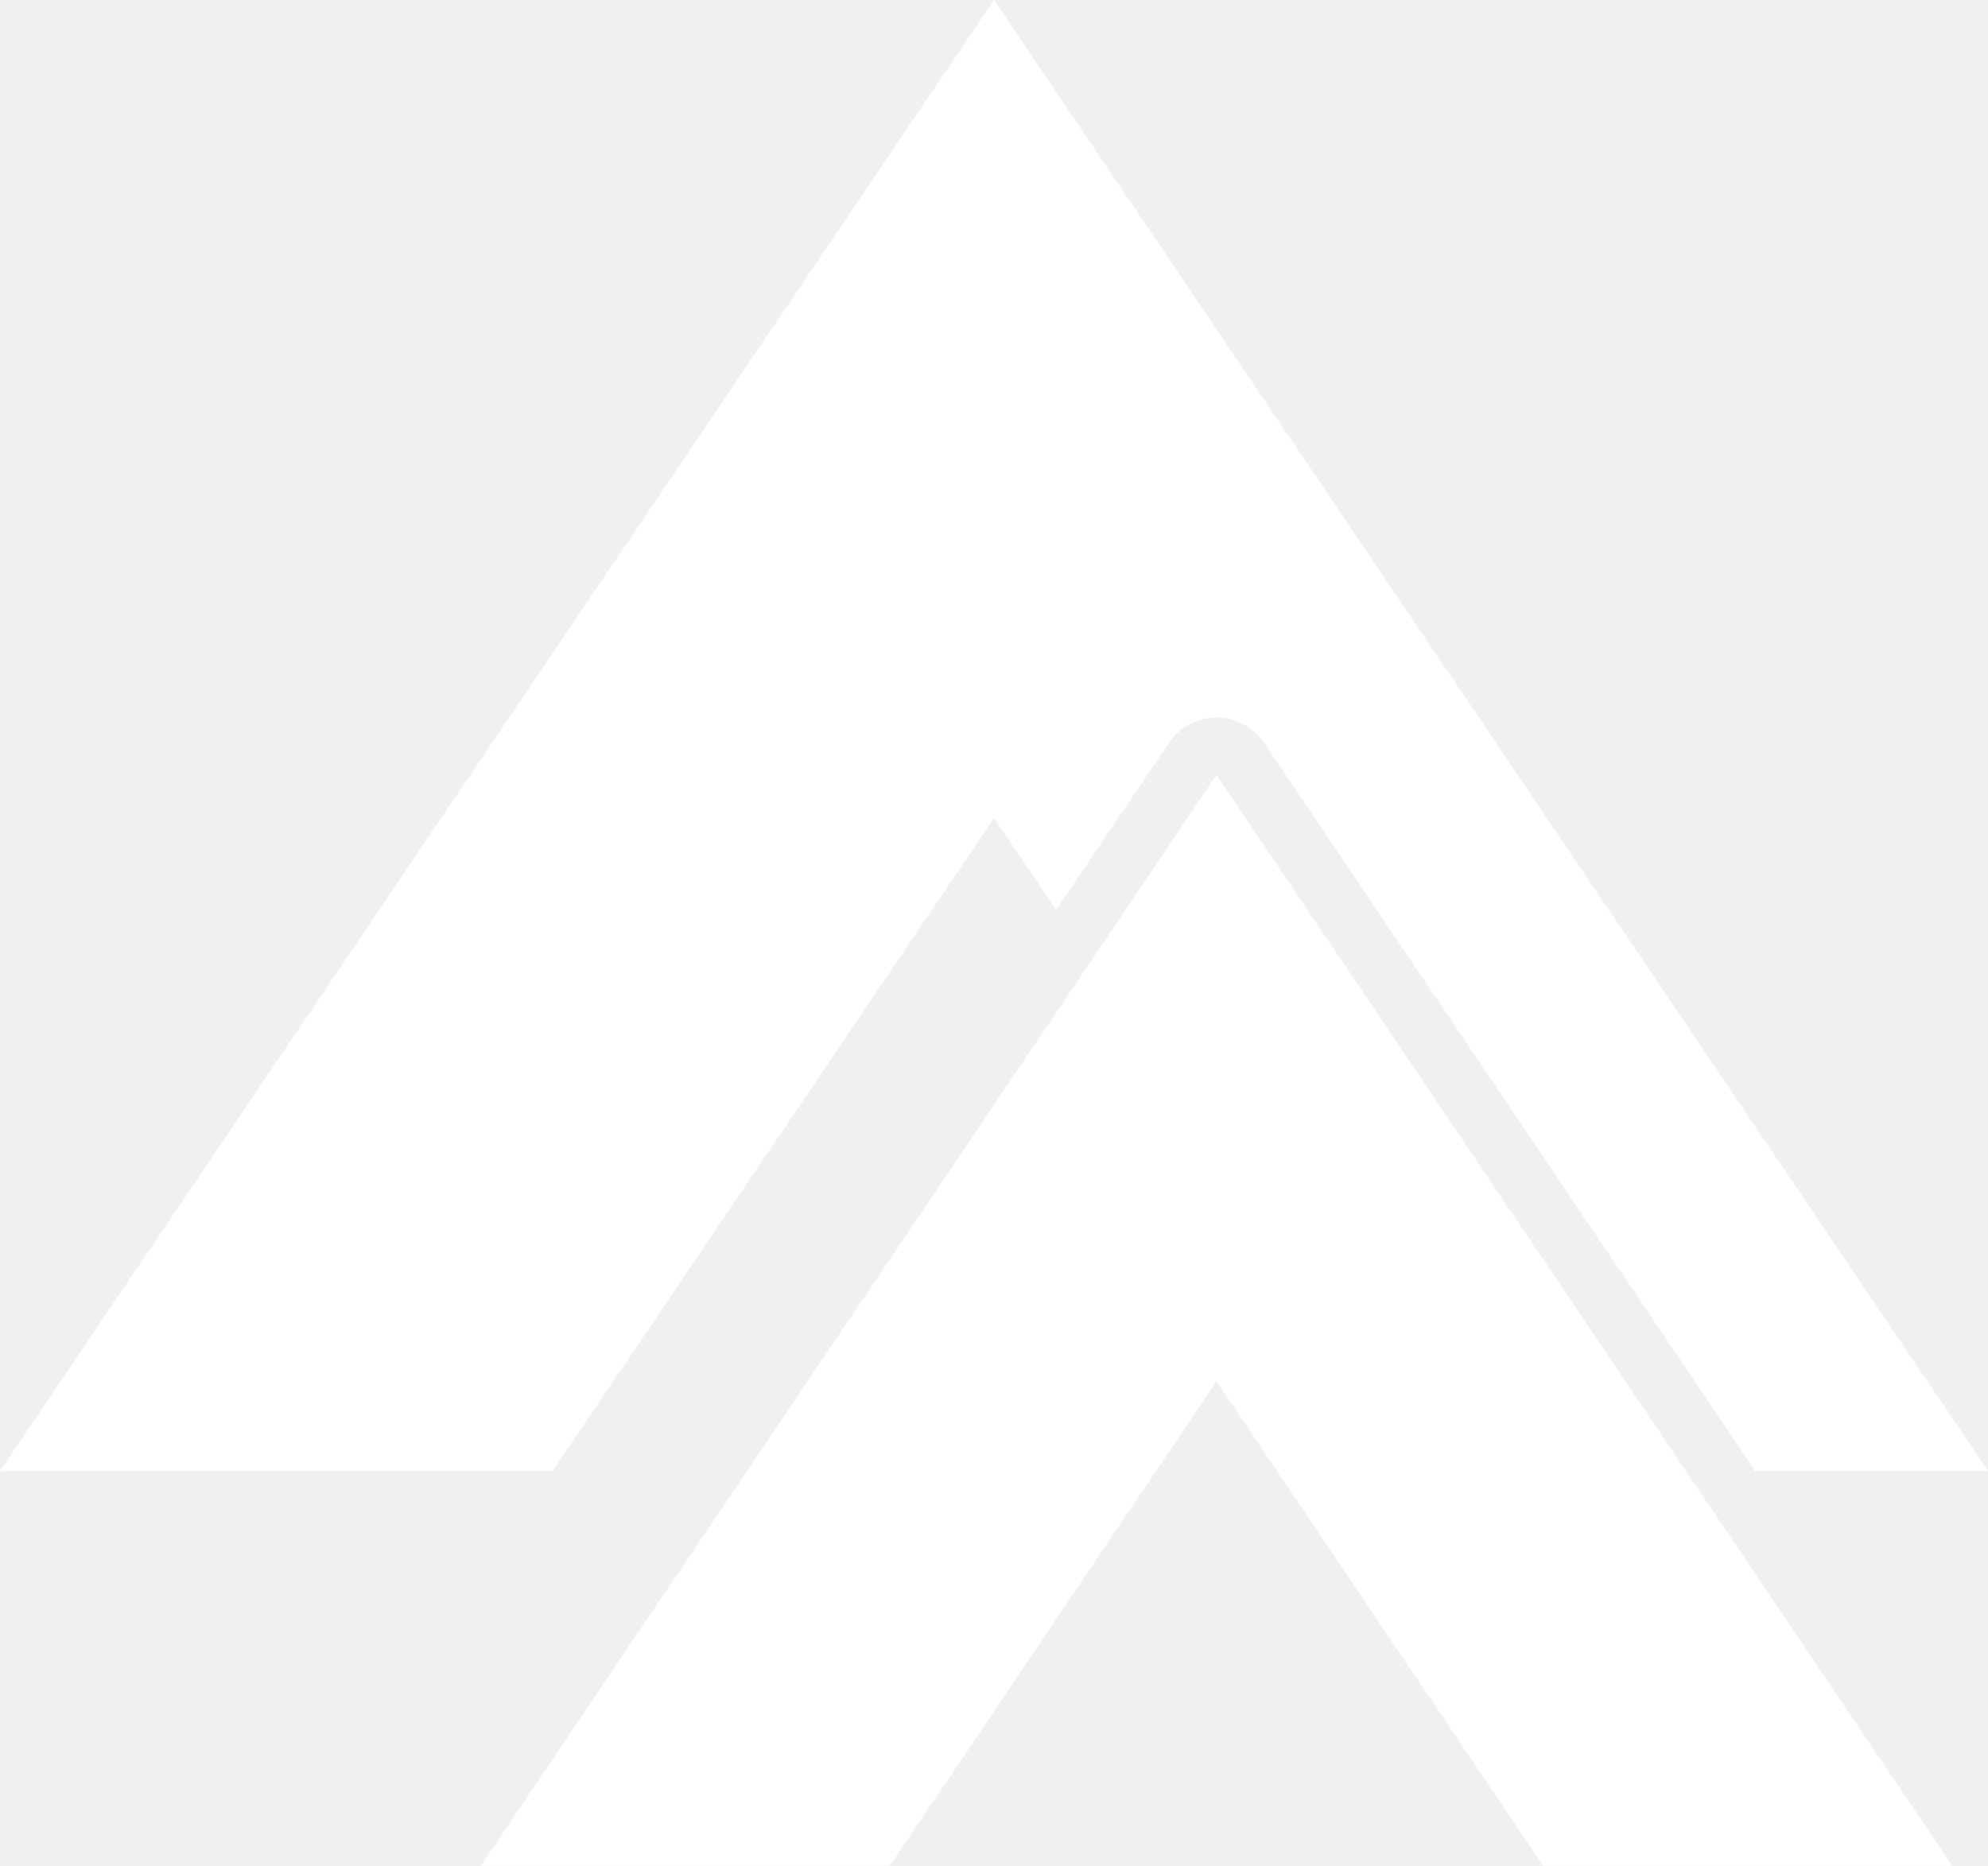
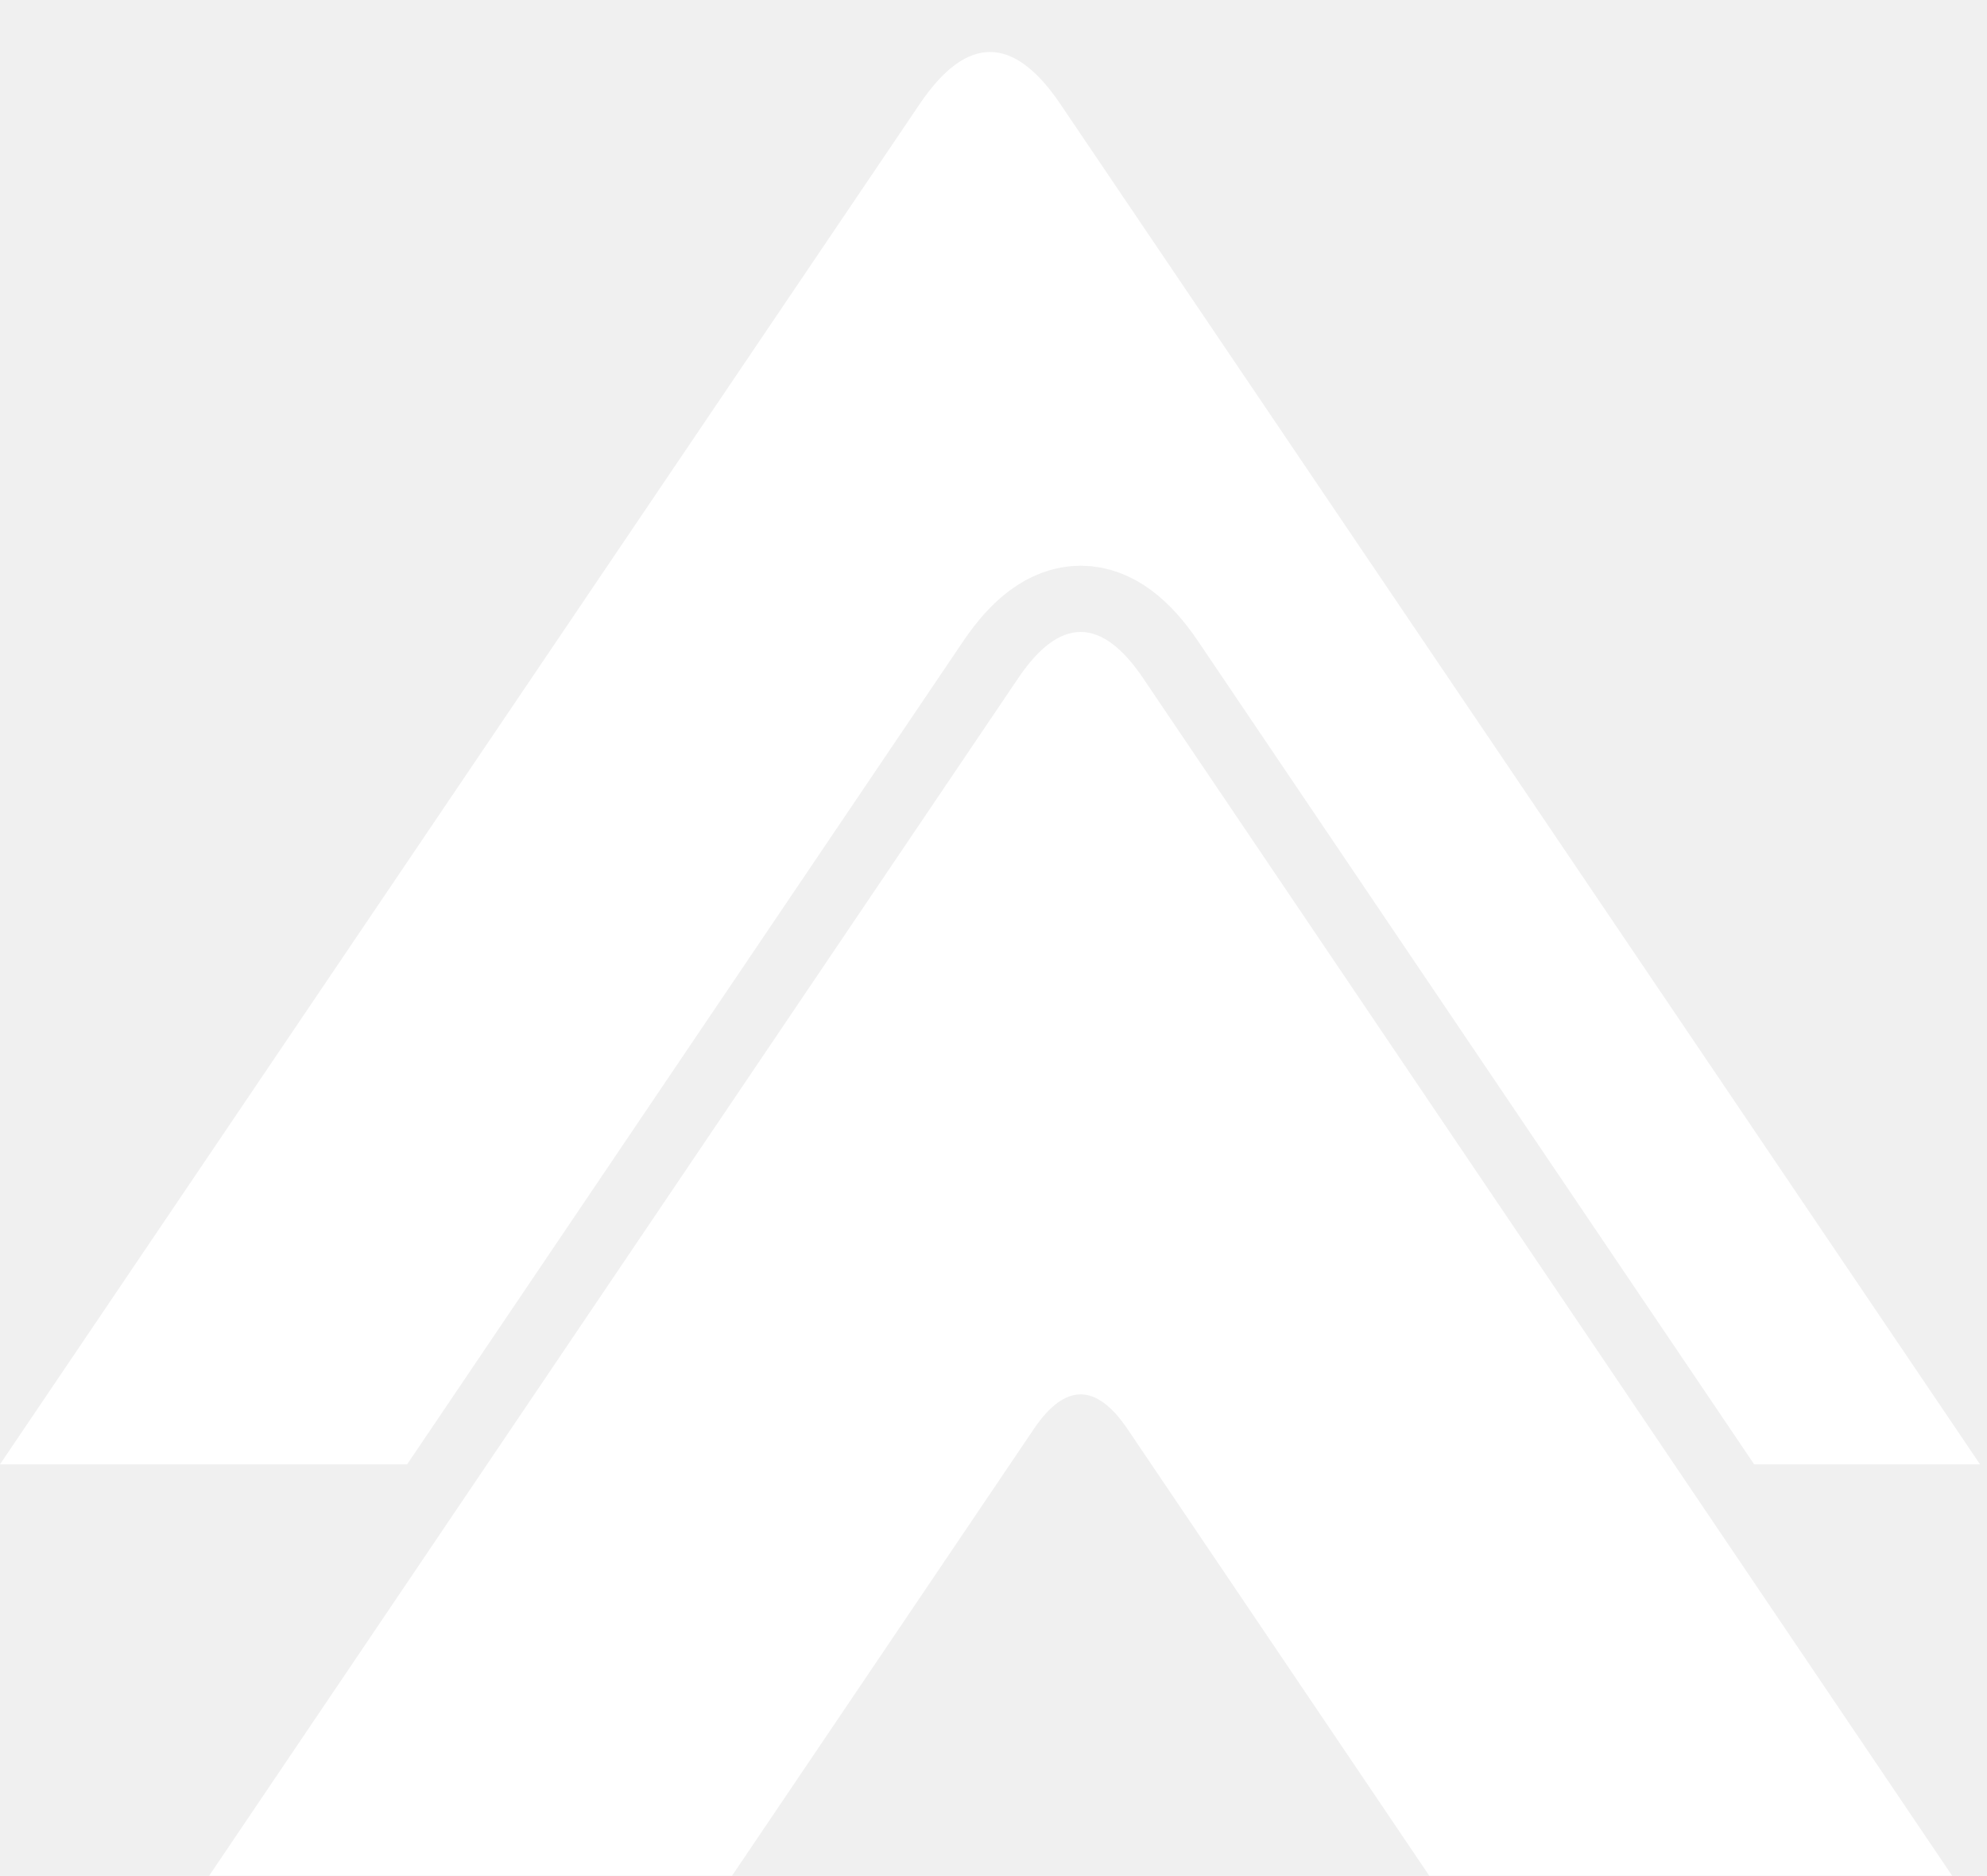
- <svg xmlns="http://www.w3.org/2000/svg" viewBox="0 0 277 260" width="277" height="260" role="img" aria-label="Ascent">
-   <mask id="gap" maskUnits="userSpaceOnUse" x="0" y="0" width="277" height="260">
-     <rect x="0" y="0" width="277" height="260" fill="#fff" />
-     <path d="M169.5,108 L272,260 L215,260 L169.5,192.5 L124,260 L67,260 Z" fill="#000" stroke="#000" stroke-width="16" stroke-linejoin="round" />
+ <svg xmlns="http://www.w3.org/2000/svg" viewBox="0 0 285 269" width="285" height="269" role="img" aria-label="Ascent">
+   <mask id="gap" maskUnits="userSpaceOnUse" x="0" y="0" width="285" height="269">
+     <rect x="0" y="0" width="285" height="269" fill="#fff" />
+     <path d="M30,269 L146.04,97.26 Q155,84 163.96,97.26 L280,269 L205,269 L161.72,204.94 Q155,195 148.28,204.94 L105,269 Z" fill="#000" stroke="#000" stroke-width="19" stroke-linejoin="round" />
  </mask>
-   <path fill="#FFFFFF" d="M138.5,0 L277,205 L200,205 L138.5,114 L77,205 L0,205 Z" mask="url(#gap)" />
-   <path fill="#FFFFFF" d="M169.5,108 L272,260 L215,260 L169.5,192.5 L124,260 L67,260 Z" />
+   <path fill="#FFFFFF" d="M0,210 L131.92,14.91 Q142,0 152.08,14.91 L284,210 L206,210 L149.56,126.54 Q142,115.35 134.44,126.54 L78,210 Z" mask="url(#gap)" />
+   <path fill="#FFFFFF" d="M30,269 L146.04,97.26 Q155,84 163.96,97.26 L280,269 L205,269 L161.72,204.94 Q155,195 148.28,204.94 L105,269 Z" />
</svg>
